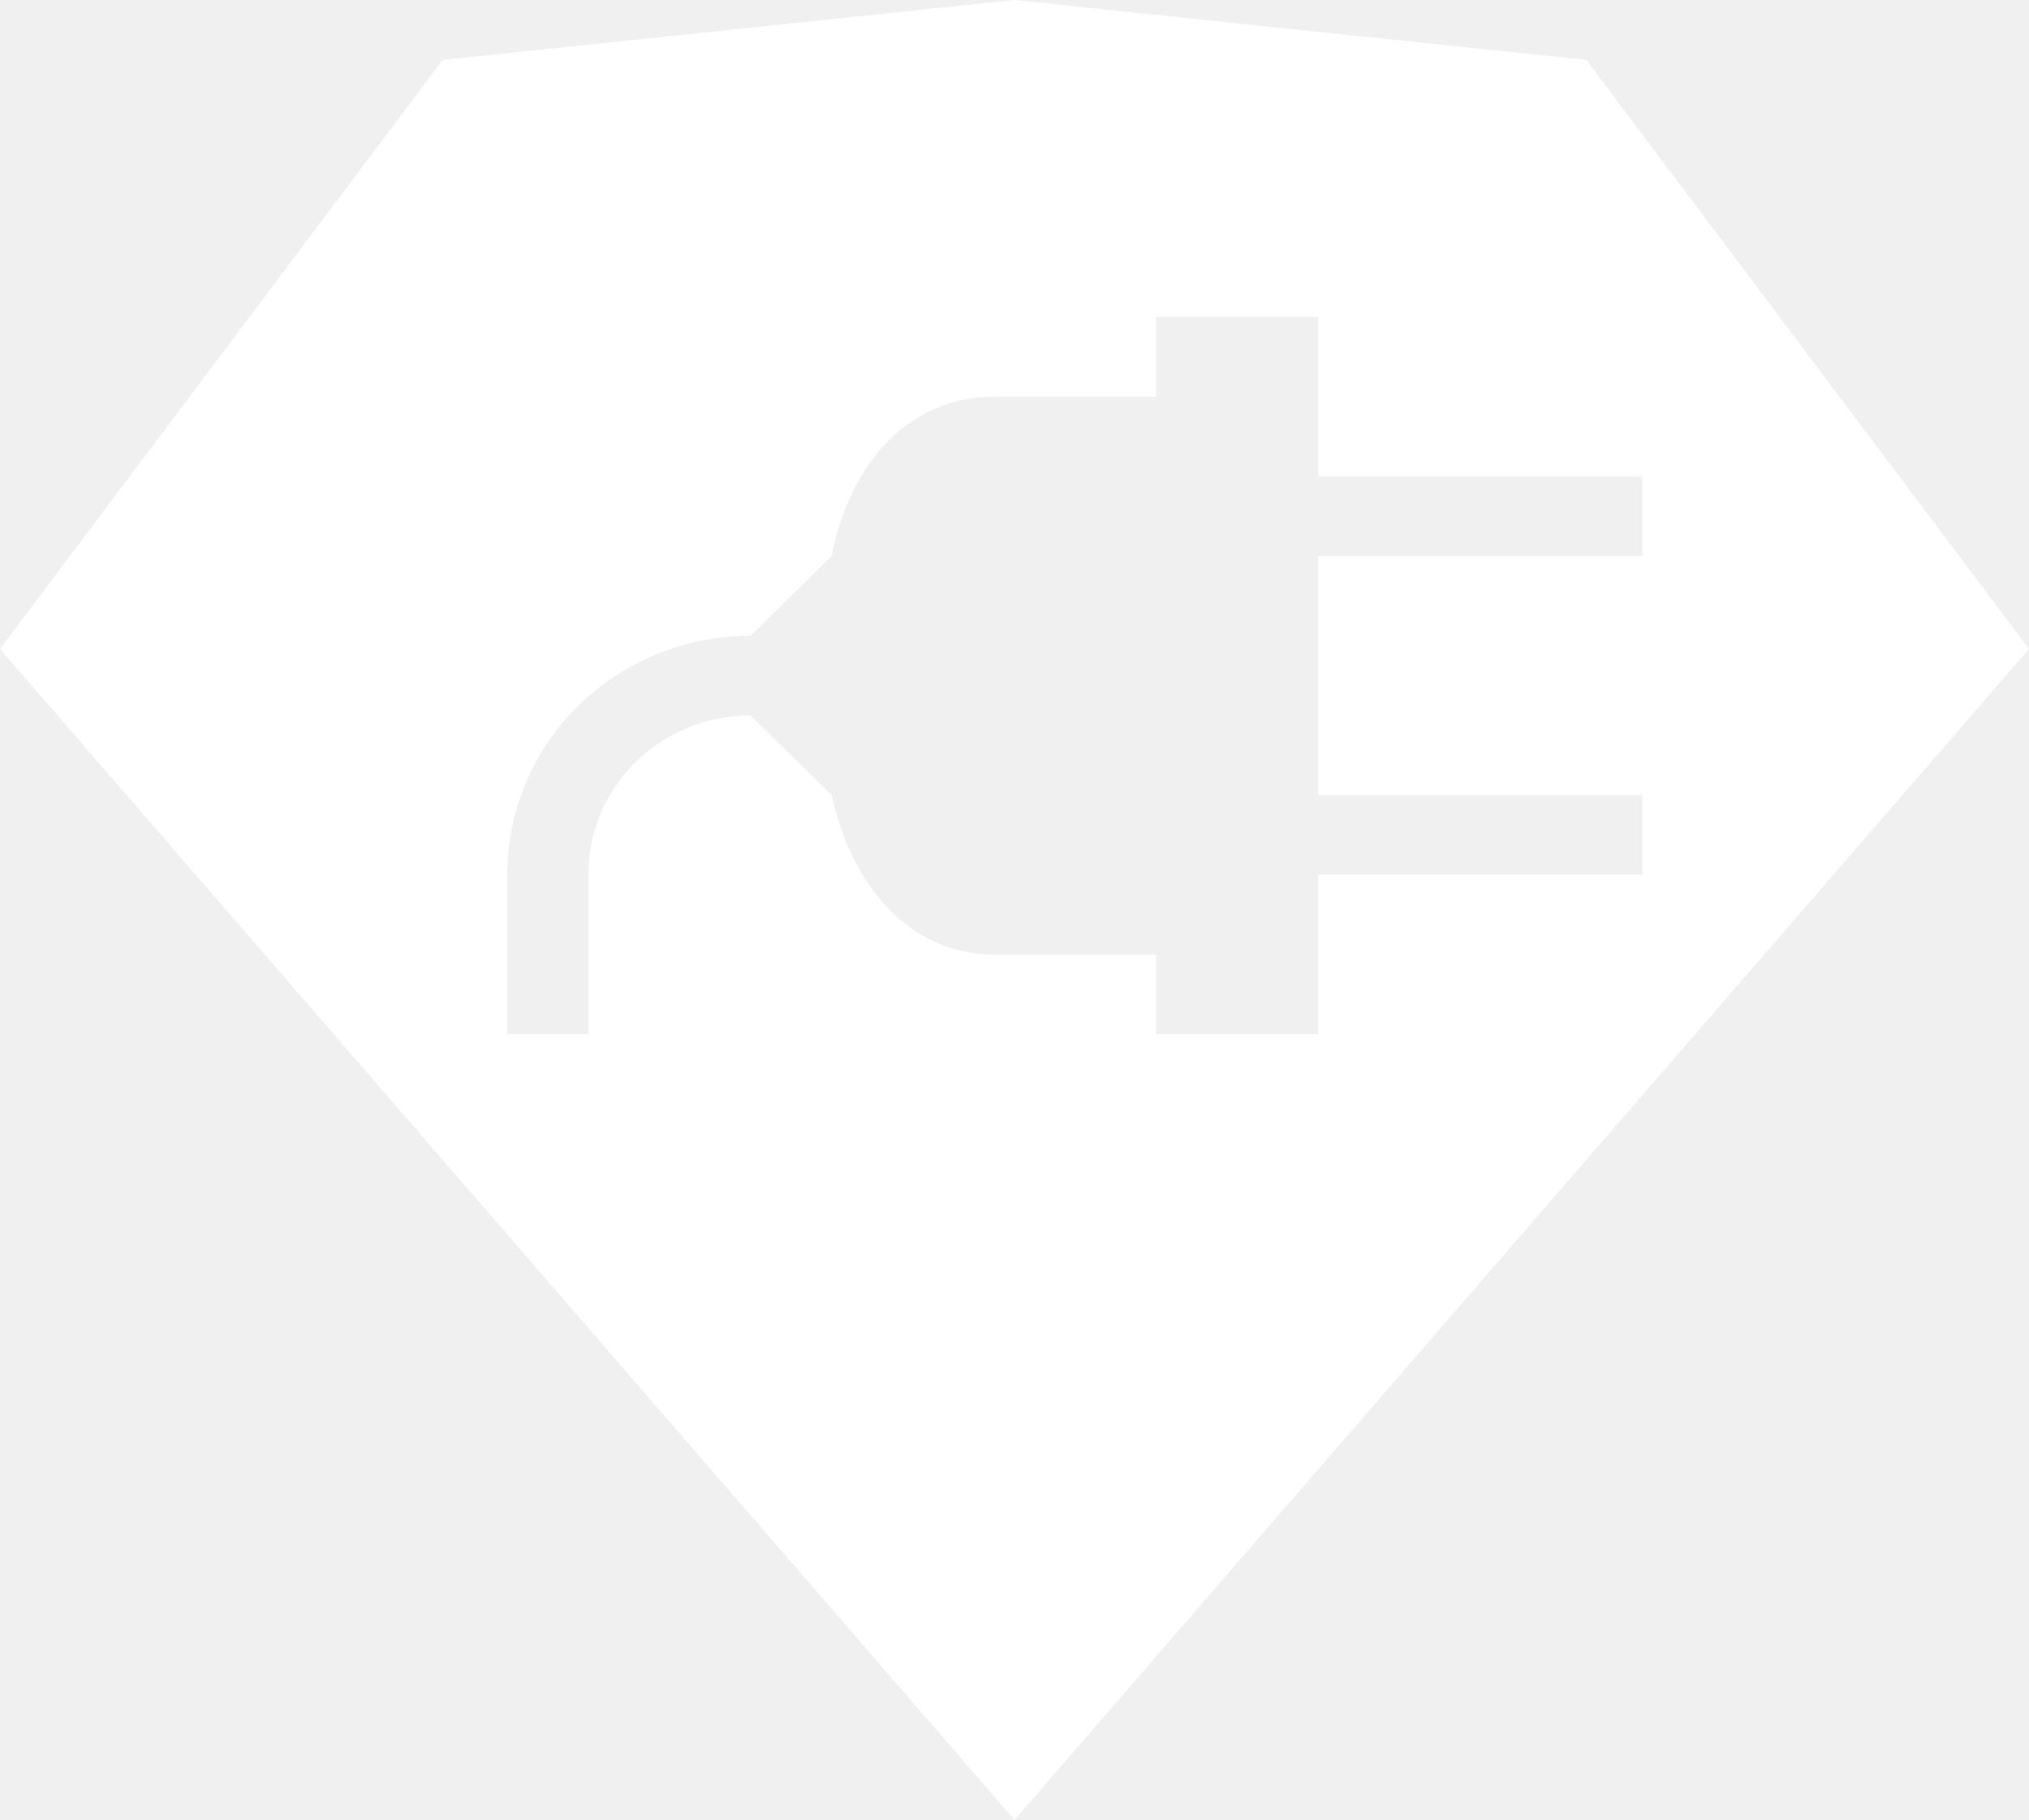
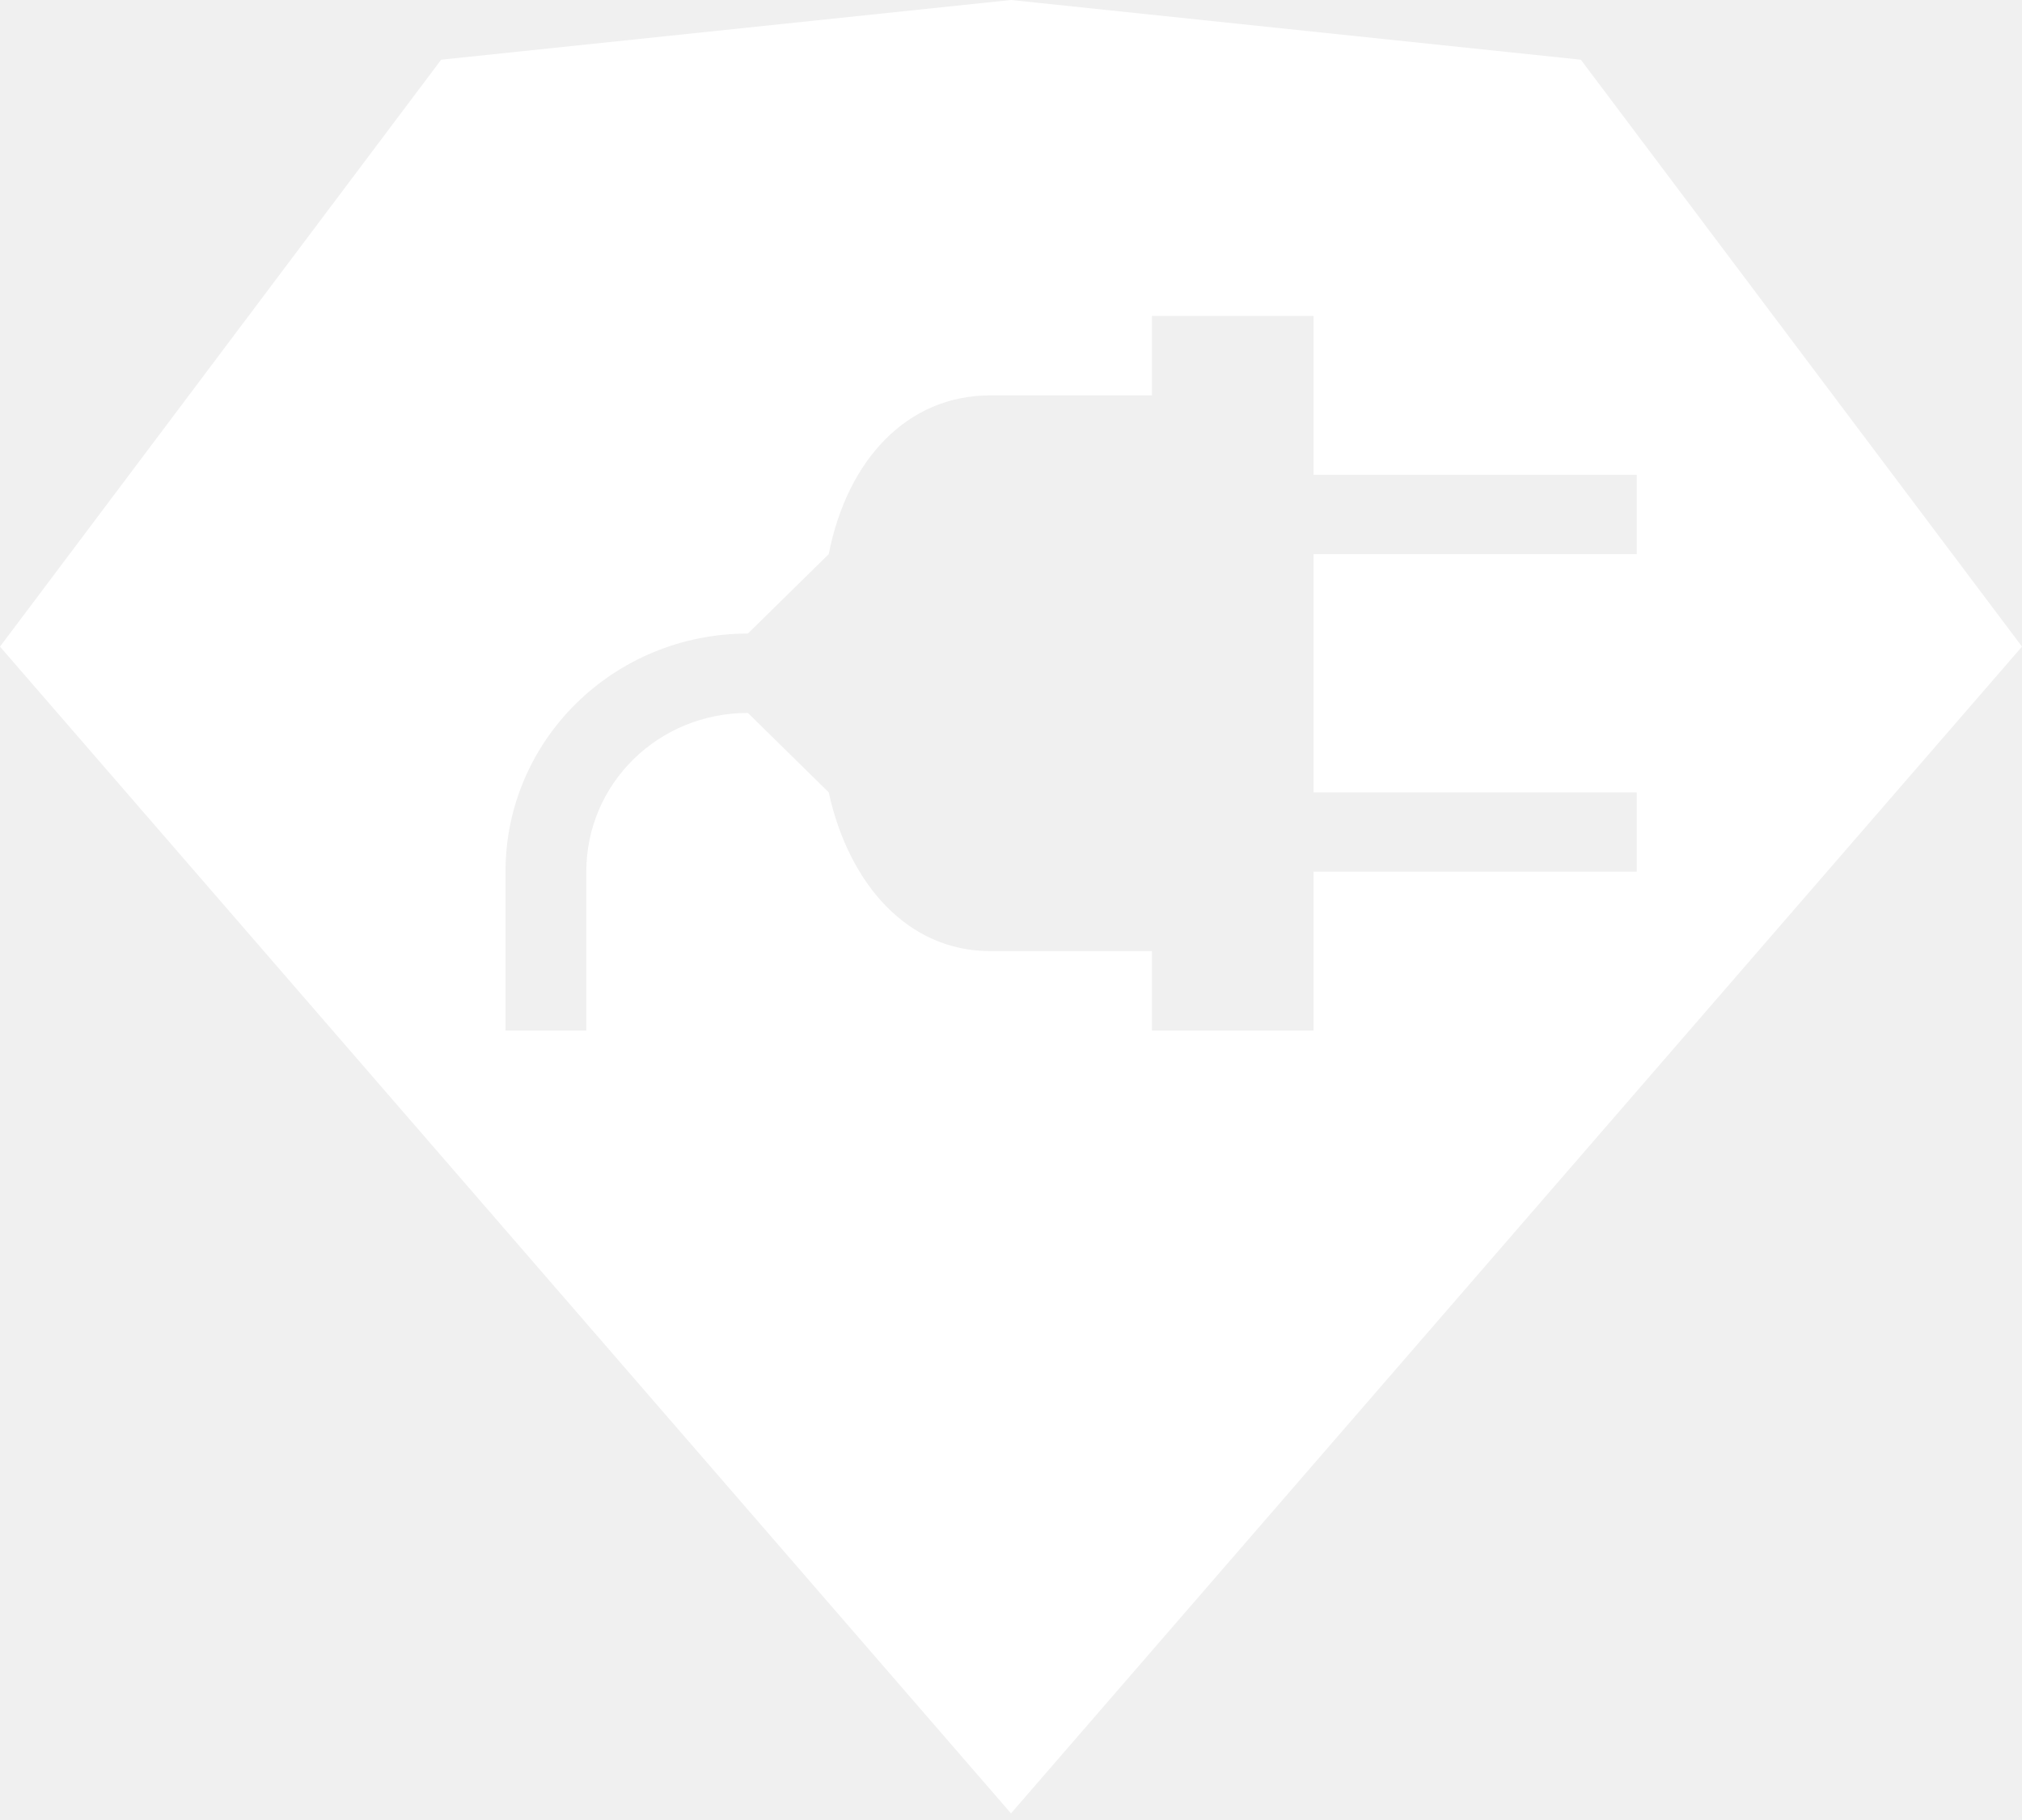
- <svg xmlns="http://www.w3.org/2000/svg" width="242px" height="217px" viewBox="0 0 242 217" version="1.1">
+ <svg xmlns="http://www.w3.org/2000/svg" width="150px" height="135px" viewBox="0 0 150 135" version="1.1">
  <defs />
-   <g id="plugin-icons" stroke="none" stroke-width="1" fill="none" fill-rule="evenodd">
-     <g id="icon" transform="translate(-29, -42)" fill-rule="nonzero" fill="#FFFFFF">
-       <path d="M81.8,49.145 L150,42 L218.2,49.145 L271,119.382 L150,259.009 L29,119.382 L81.8,49.145 Z M224.891,108.316 L224.891,98.815 L186.208,98.815 L186.208,79.812 L166.866,79.812 L166.866,89.314 L147.525,89.314 C137.564,89.314 130.407,97.01 128.183,108.316 L118.512,117.817 C102.459,117.817 89.5,130.548 89.5,146.32 L89.5,165.322 L99.171,165.322 L99.171,146.32 C99.171,135.774 107.778,127.318 118.512,127.318 L128.183,136.819 C130.601,147.84 137.66,155.821 147.525,155.821 L166.866,155.821 L166.866,165.322 L186.208,165.322 L186.208,146.32 L224.891,146.32 L224.891,136.819 L186.208,136.819 L186.208,108.316 L224.891,108.316 Z" id="site-icon" />
-     </g>
+   <g id="Icons" stroke="none" stroke-width="1" fill="none" fill-rule="evenodd">
+     <path d="M32.727,4.429 L75,0 L117.273,4.429 L150,47.964 L75,134.51 L0,47.964 L32.727,4.429 Z M121.42,41.105 L121.42,35.216 L97.443,35.216 L97.443,23.438 L85.454,23.438 L85.454,29.327 L73.466,29.327 C67.292,29.327 62.856,34.097 61.477,41.105 L55.483,46.994 C45.532,46.994 37.5,54.885 37.5,64.661 L37.5,76.44 L43.494,76.44 L43.494,64.661 C43.494,58.124 48.829,52.883 55.483,52.883 L61.477,58.772 C62.976,65.604 67.352,70.55 73.466,70.55 L85.454,70.55 L85.454,76.44 L97.443,76.44 L97.443,64.661 L121.42,64.661 L121.42,58.772 L97.443,58.772 L97.443,41.105 L121.42,41.105 Z" id="site-icon" fill="#FFFFFF" fill-rule="nonzero" />
  </g>
</svg>
